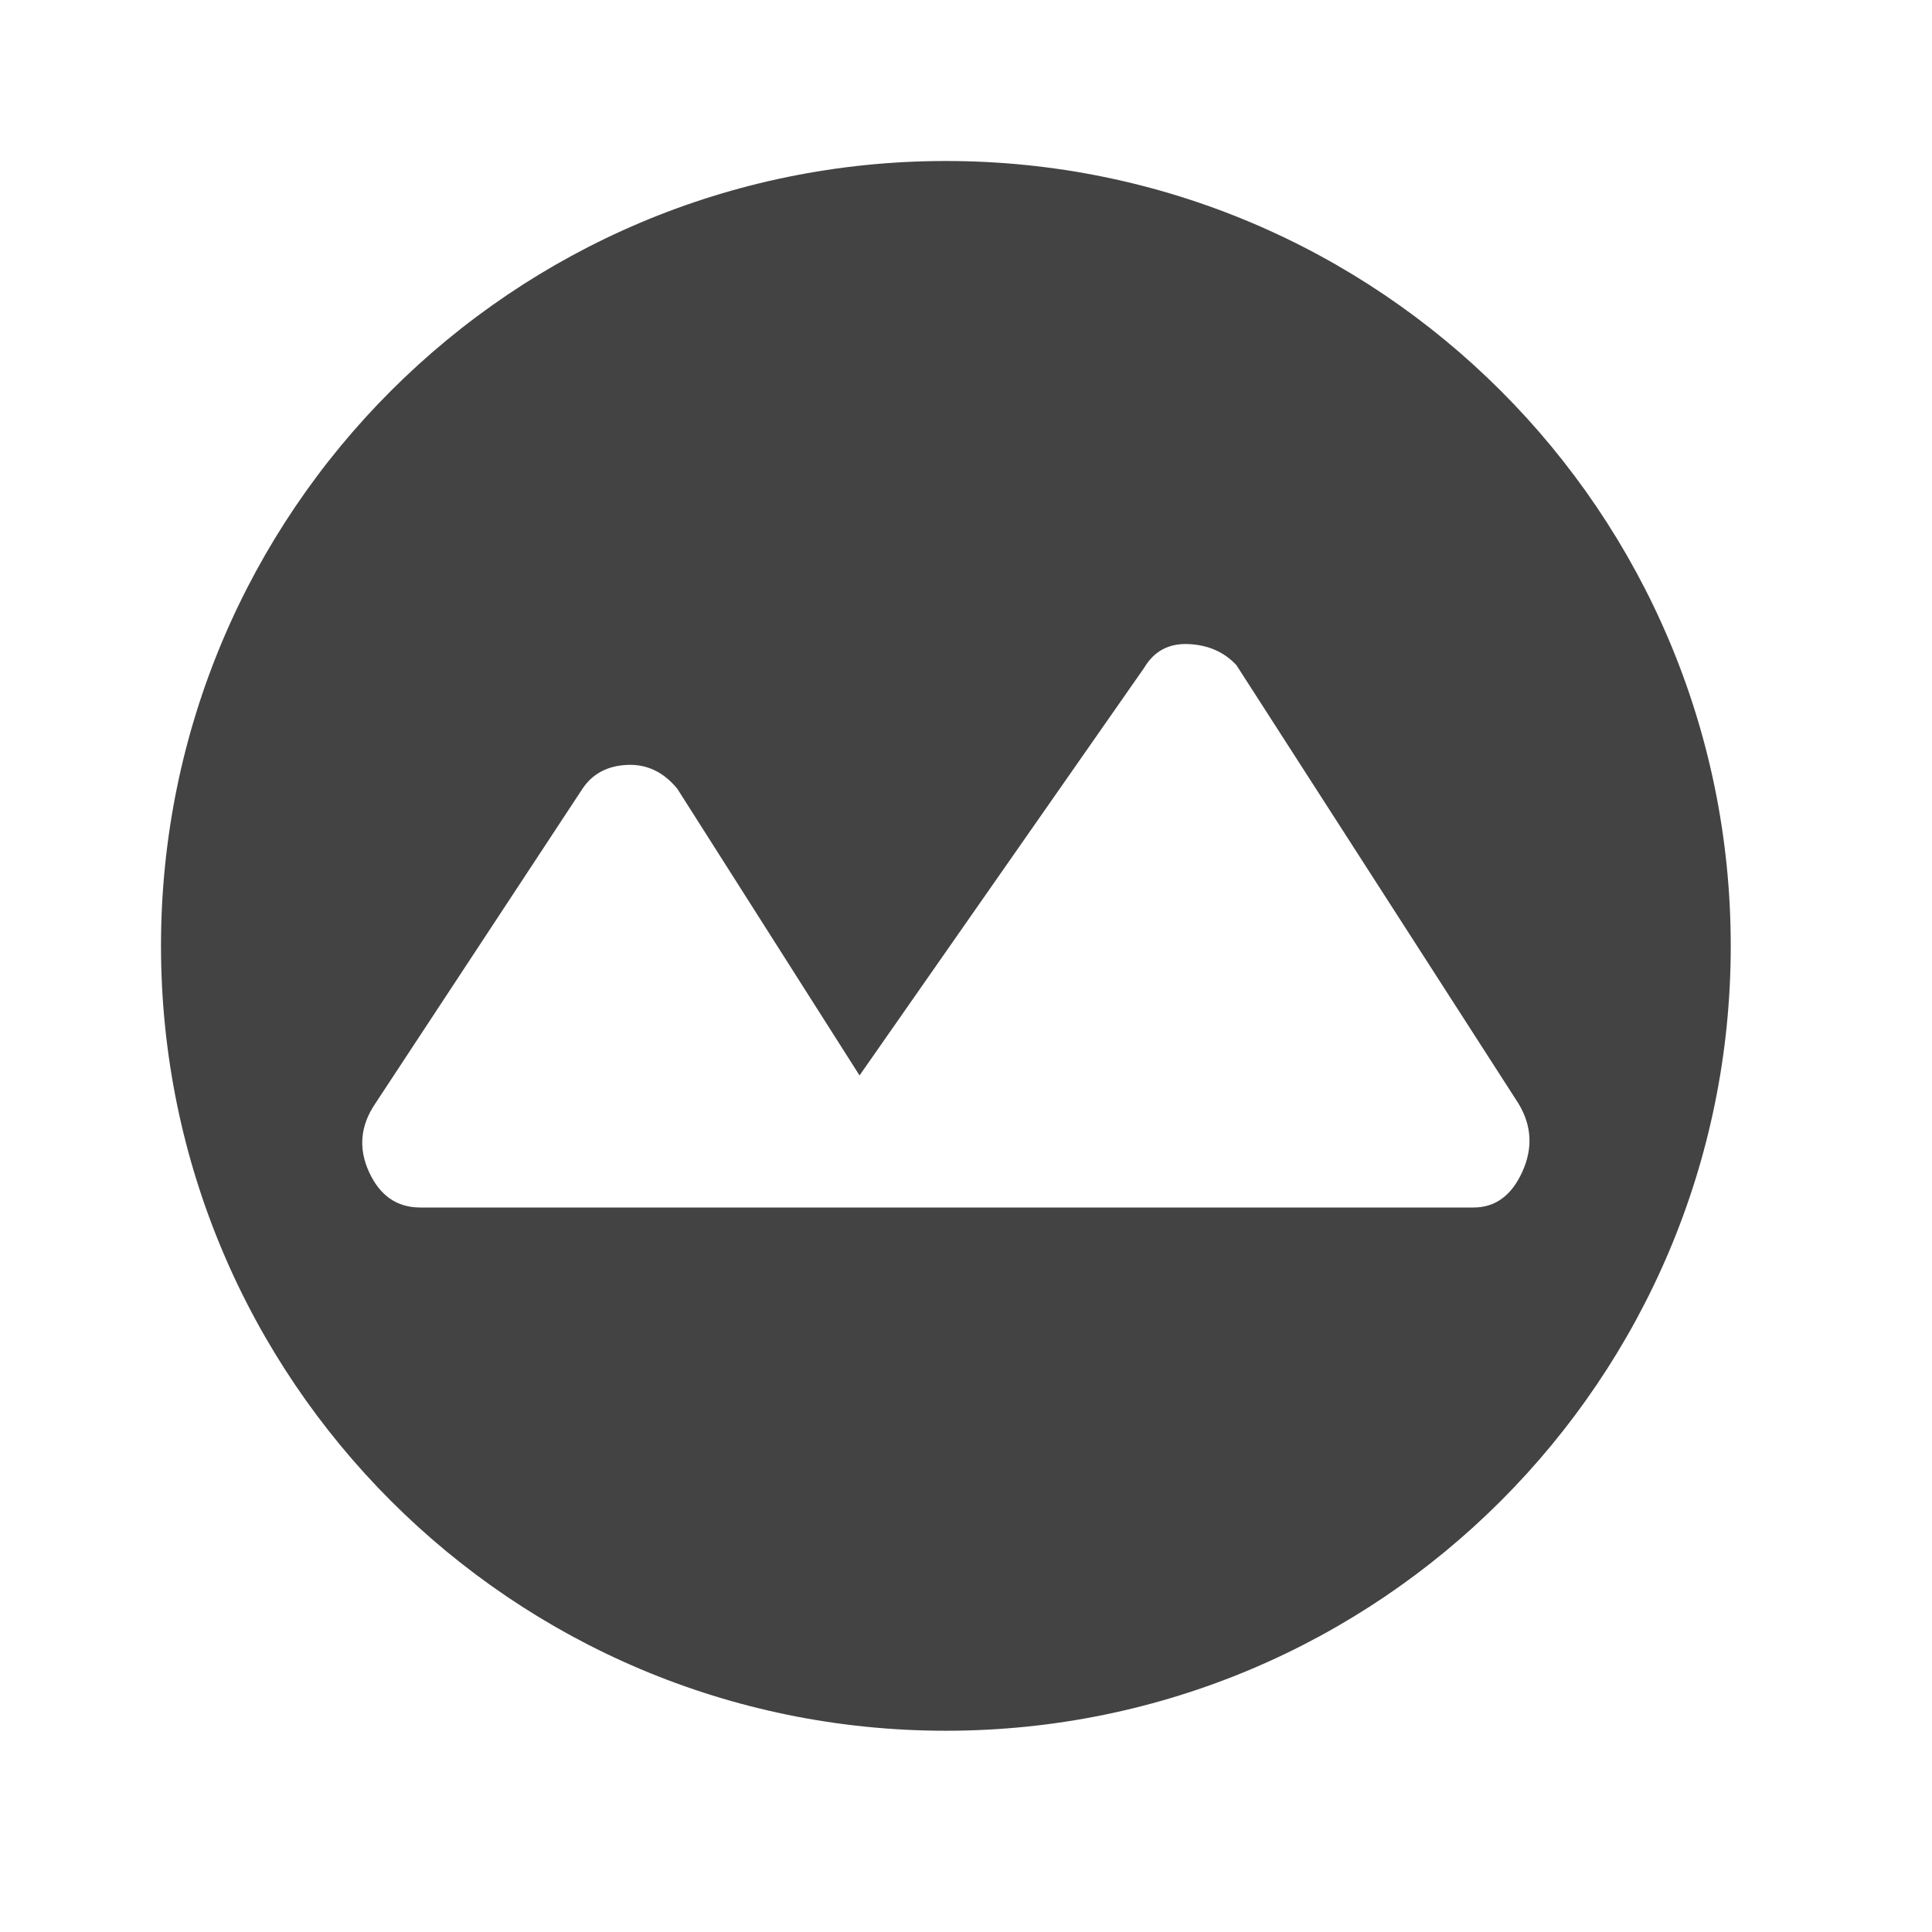
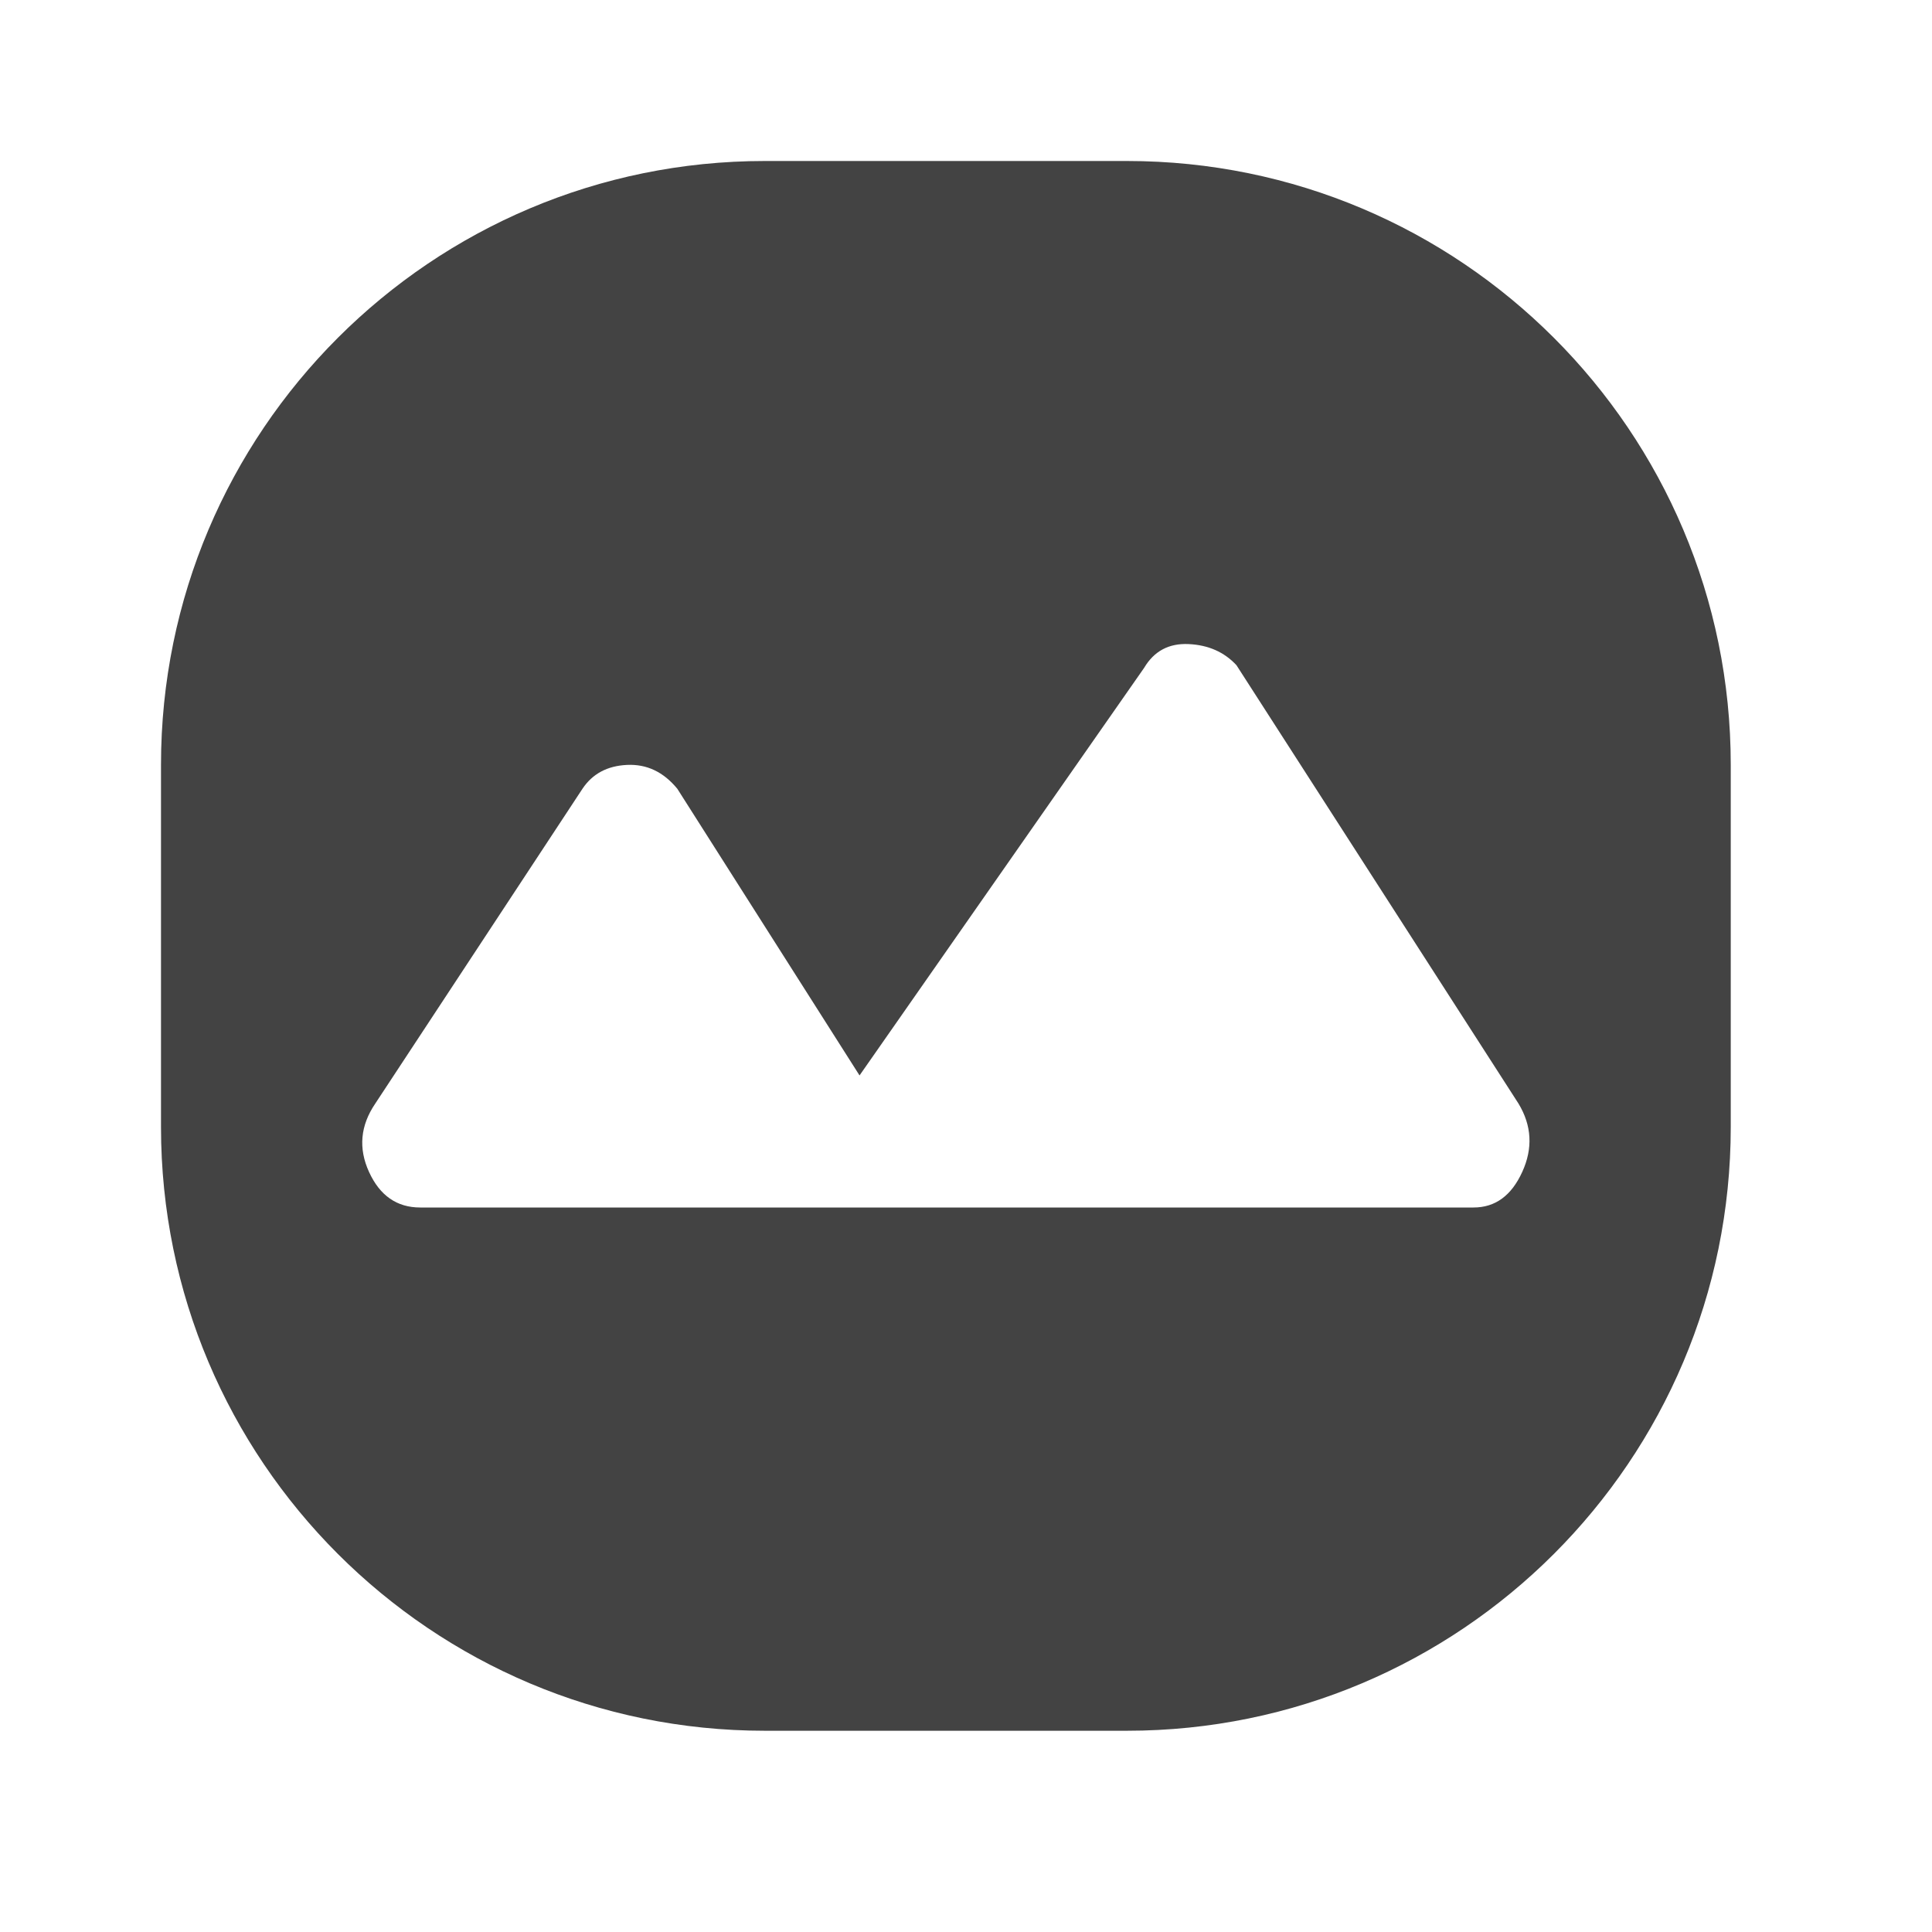
<svg xmlns="http://www.w3.org/2000/svg" width="48" height="48" viewBox="0 0 48 48" fill="none">
-   <path fill-rule="evenodd" clip-rule="evenodd" d="M23.5 4C12.73 4 4 12.73 4 23.5C4 34.27 12.73 43 23.5 43C34.27 43 43 34.27 43 23.5C43 12.73 34.27 4 23.5 4ZM36.61 30H10.44C9.862 30 9.438 29.706 9.169 29.118C8.9 28.531 8.952 27.964 9.324 27.417L14.471 19.597C14.719 19.225 15.088 19.027 15.578 19.004C16.068 18.981 16.484 19.178 16.828 19.597L21.355 26.719L28.424 16.595C28.672 16.176 29.041 15.979 29.531 16.002C30.021 16.025 30.416 16.2 30.719 16.526L37.726 27.417C38.057 27.964 38.088 28.531 37.819 29.118C37.551 29.706 37.148 30 36.61 30Z" fill="#434343" />
+   <path fill-rule="evenodd" clip-rule="evenodd" d="M19 4C10.716 4 4 10.716 4 19V28C4 36.284 10.716 43 19 43H28C36.284 43 43 36.284 43 28V19C43 10.716 36.284 4 28 4H19ZM36.61 30H10.44C9.862 30 9.438 29.706 9.169 29.118C8.9 28.531 8.952 27.964 9.324 27.417L14.471 19.597C14.719 19.225 15.088 19.027 15.578 19.004C16.068 18.981 16.484 19.178 16.828 19.597L21.355 26.719L28.424 16.595C28.672 16.176 29.041 15.979 29.531 16.002C30.021 16.025 30.416 16.2 30.719 16.526L37.726 27.417C38.057 27.964 38.088 28.531 37.819 29.118C37.551 29.706 37.148 30 36.61 30Z" fill="#434343" />
</svg>
